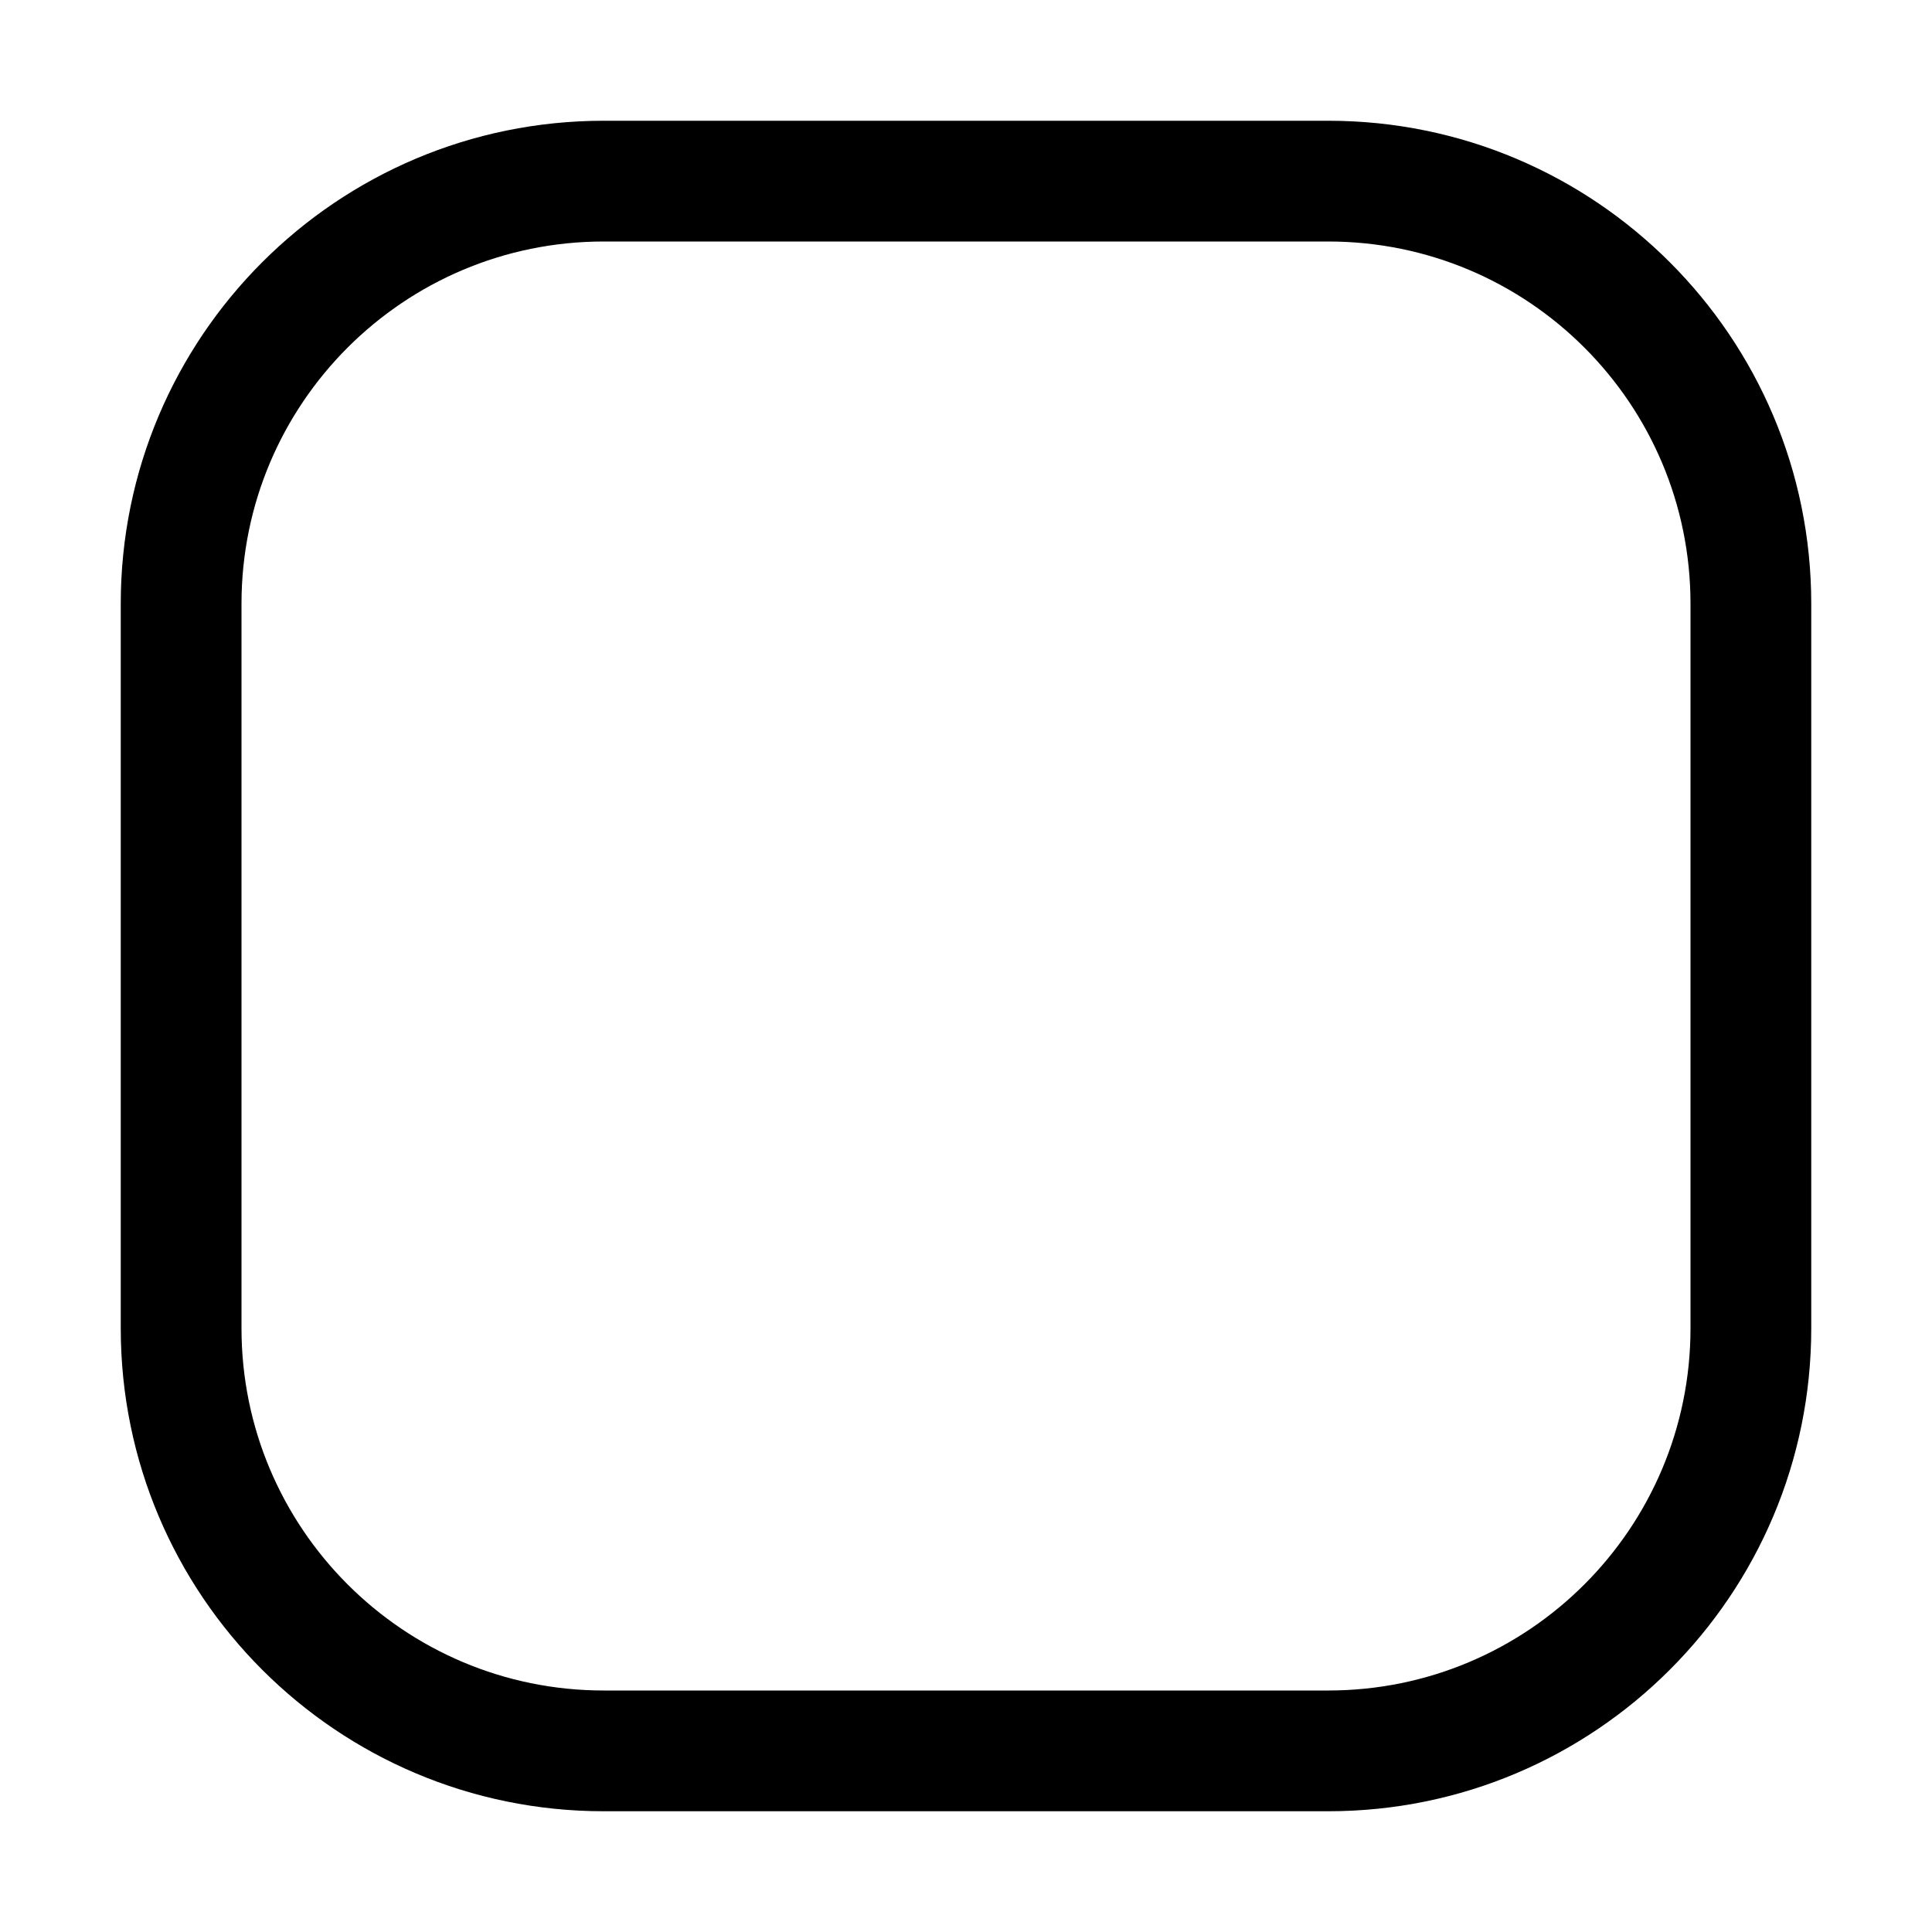
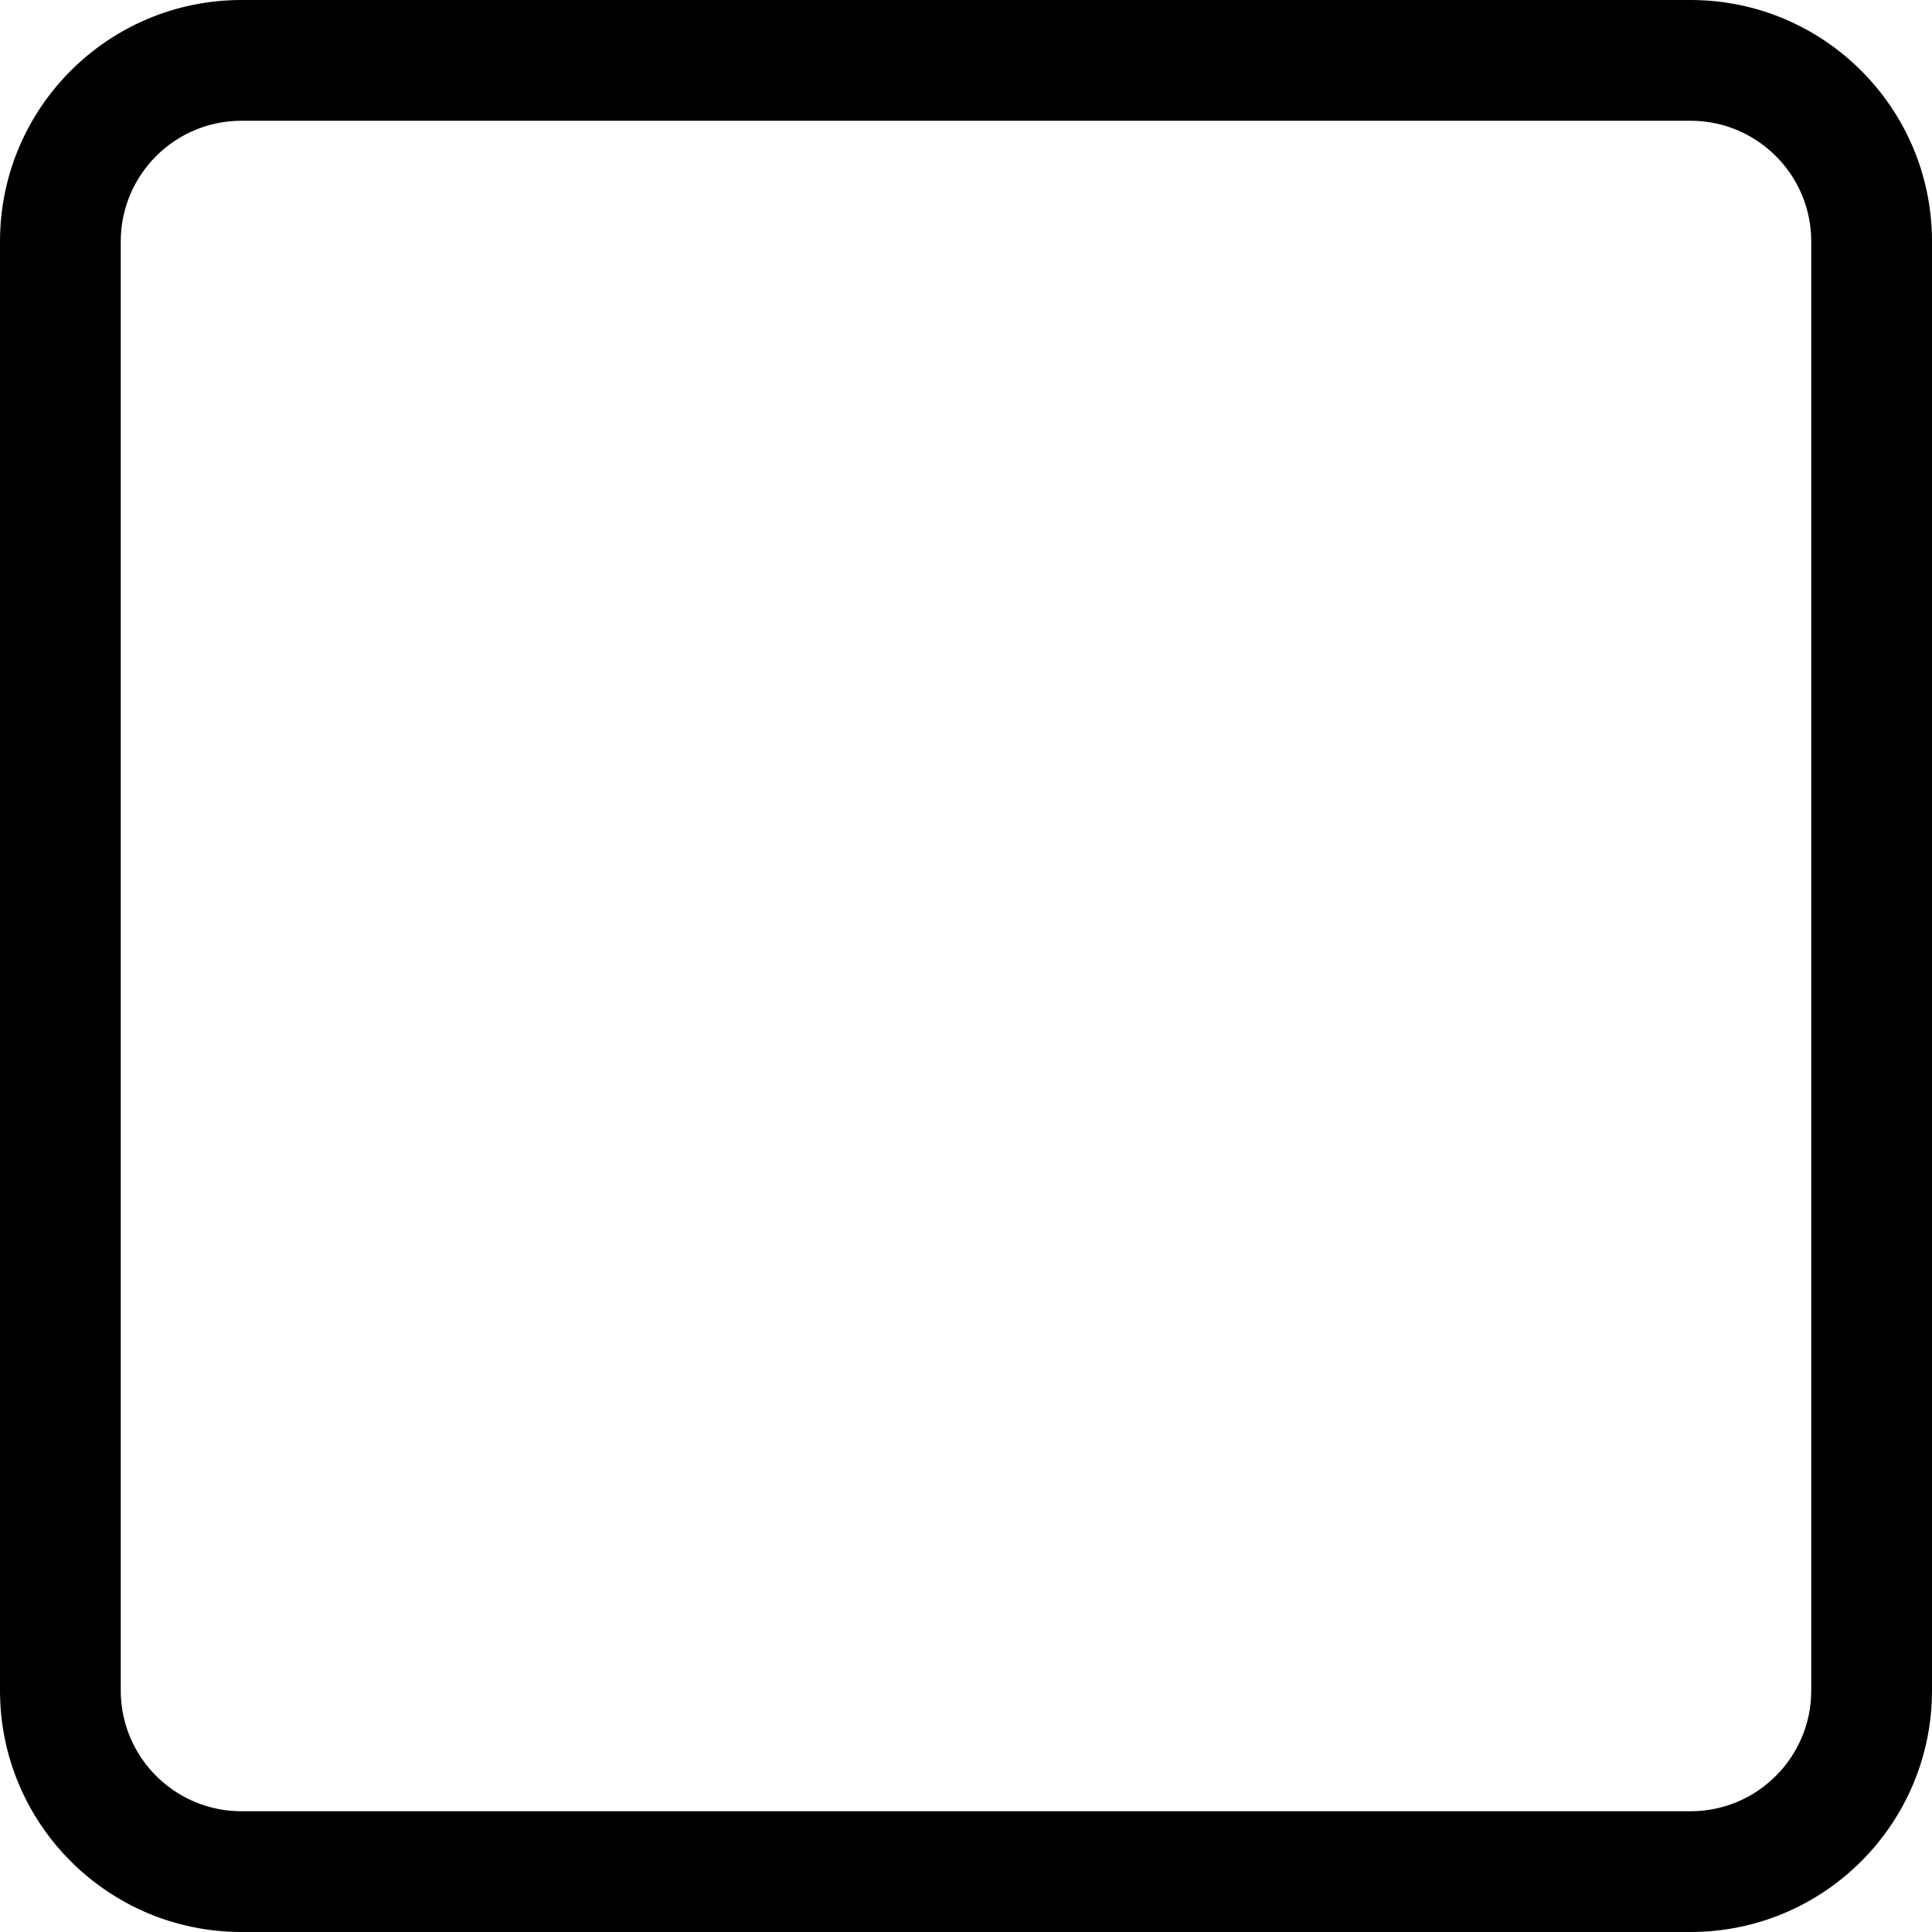
- <svg xmlns="http://www.w3.org/2000/svg" width="16" height="16" fill="currentColor" class="bi bi-app" viewBox="0 0 16 16">
-   <path d="M11 2a3 3 0 0 1 3 3v6a3 3 0 0 1-3 3H5a3 3 0 0 1-3-3V5a3 3 0 0 1 3-3h6zM5 1a4 4 0 0 0-4 4v6a4 4 0 0 0 4 4h6a4 4 0 0 0 4-4V5a4 4 0 0 0-4-4H5z" />
+ <svg xmlns="http://www.w3.org/2000/svg" width="16" height="16" fill="currentColor" class="bi bi-square" viewBox="0 0 16 16">
+   <path d="M14 1a1 1 0 0 1 1 1v12a1 1 0 0 1-1 1H2a1 1 0 0 1-1-1V2a1 1 0 0 1 1-1h12zM2 0a2 2 0 0 0-2 2v12a2 2 0 0 0 2 2h12a2 2 0 0 0 2-2V2a2 2 0 0 0-2-2H2z" />
</svg>
